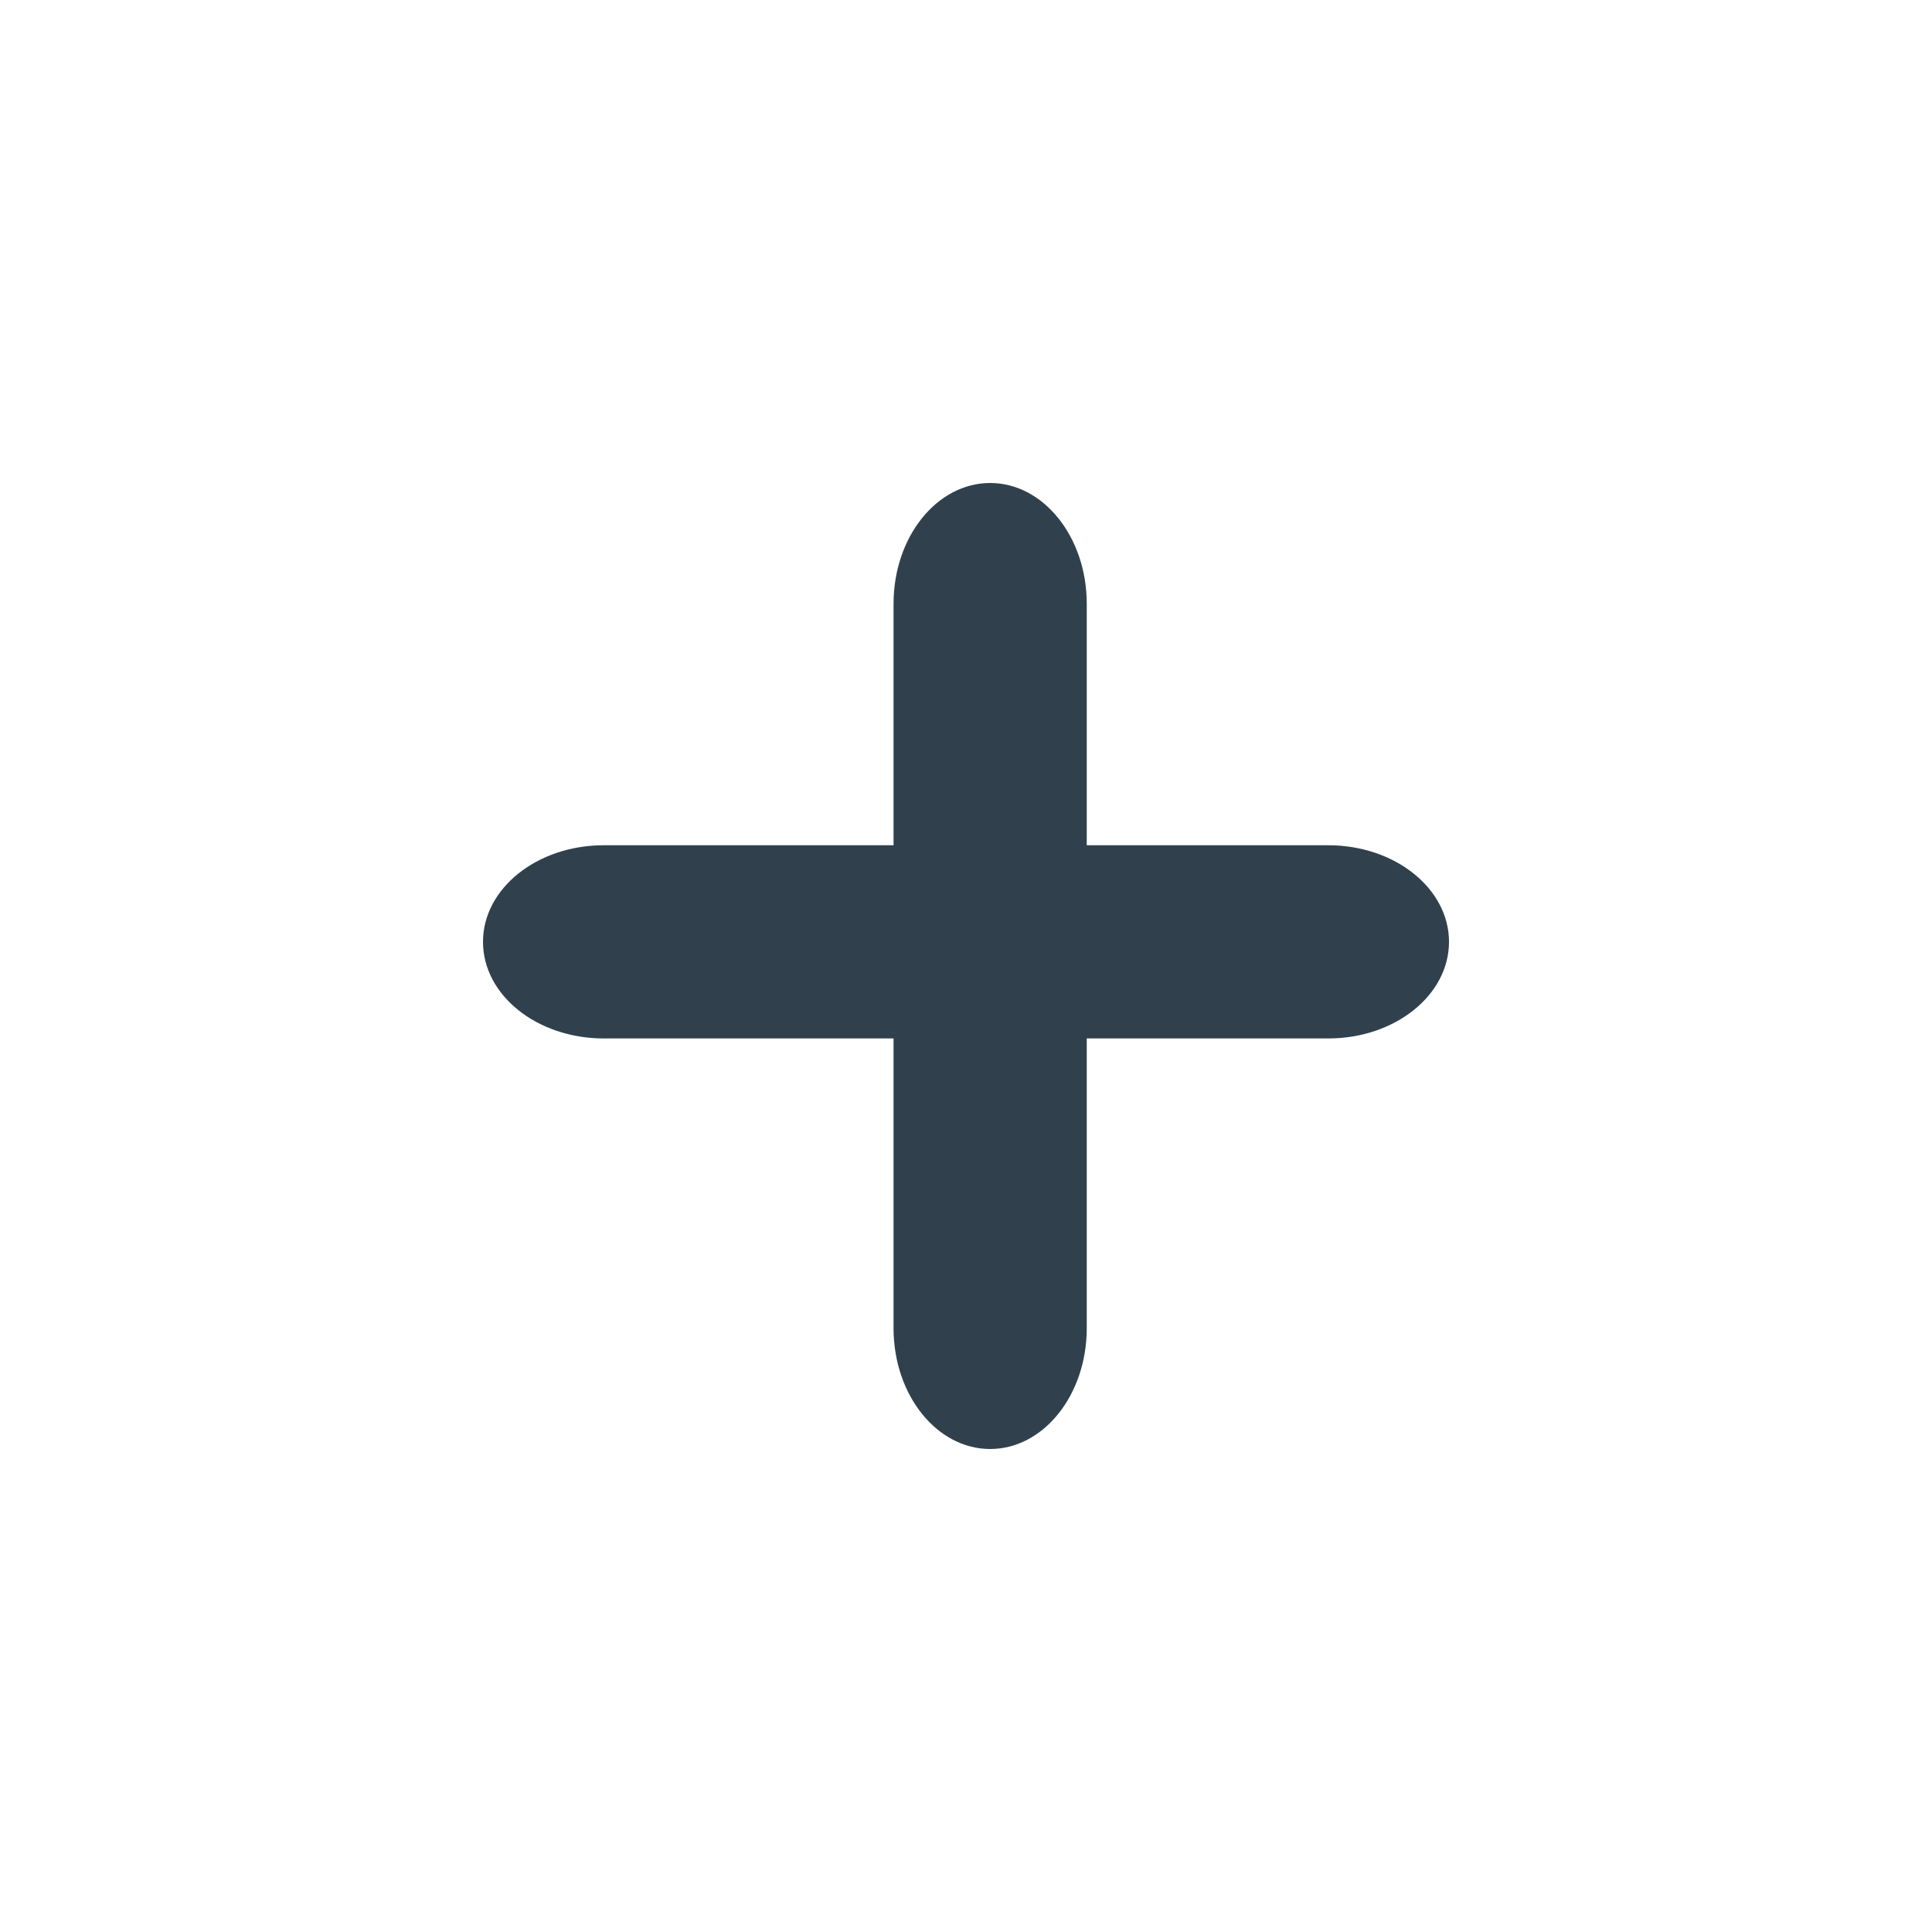
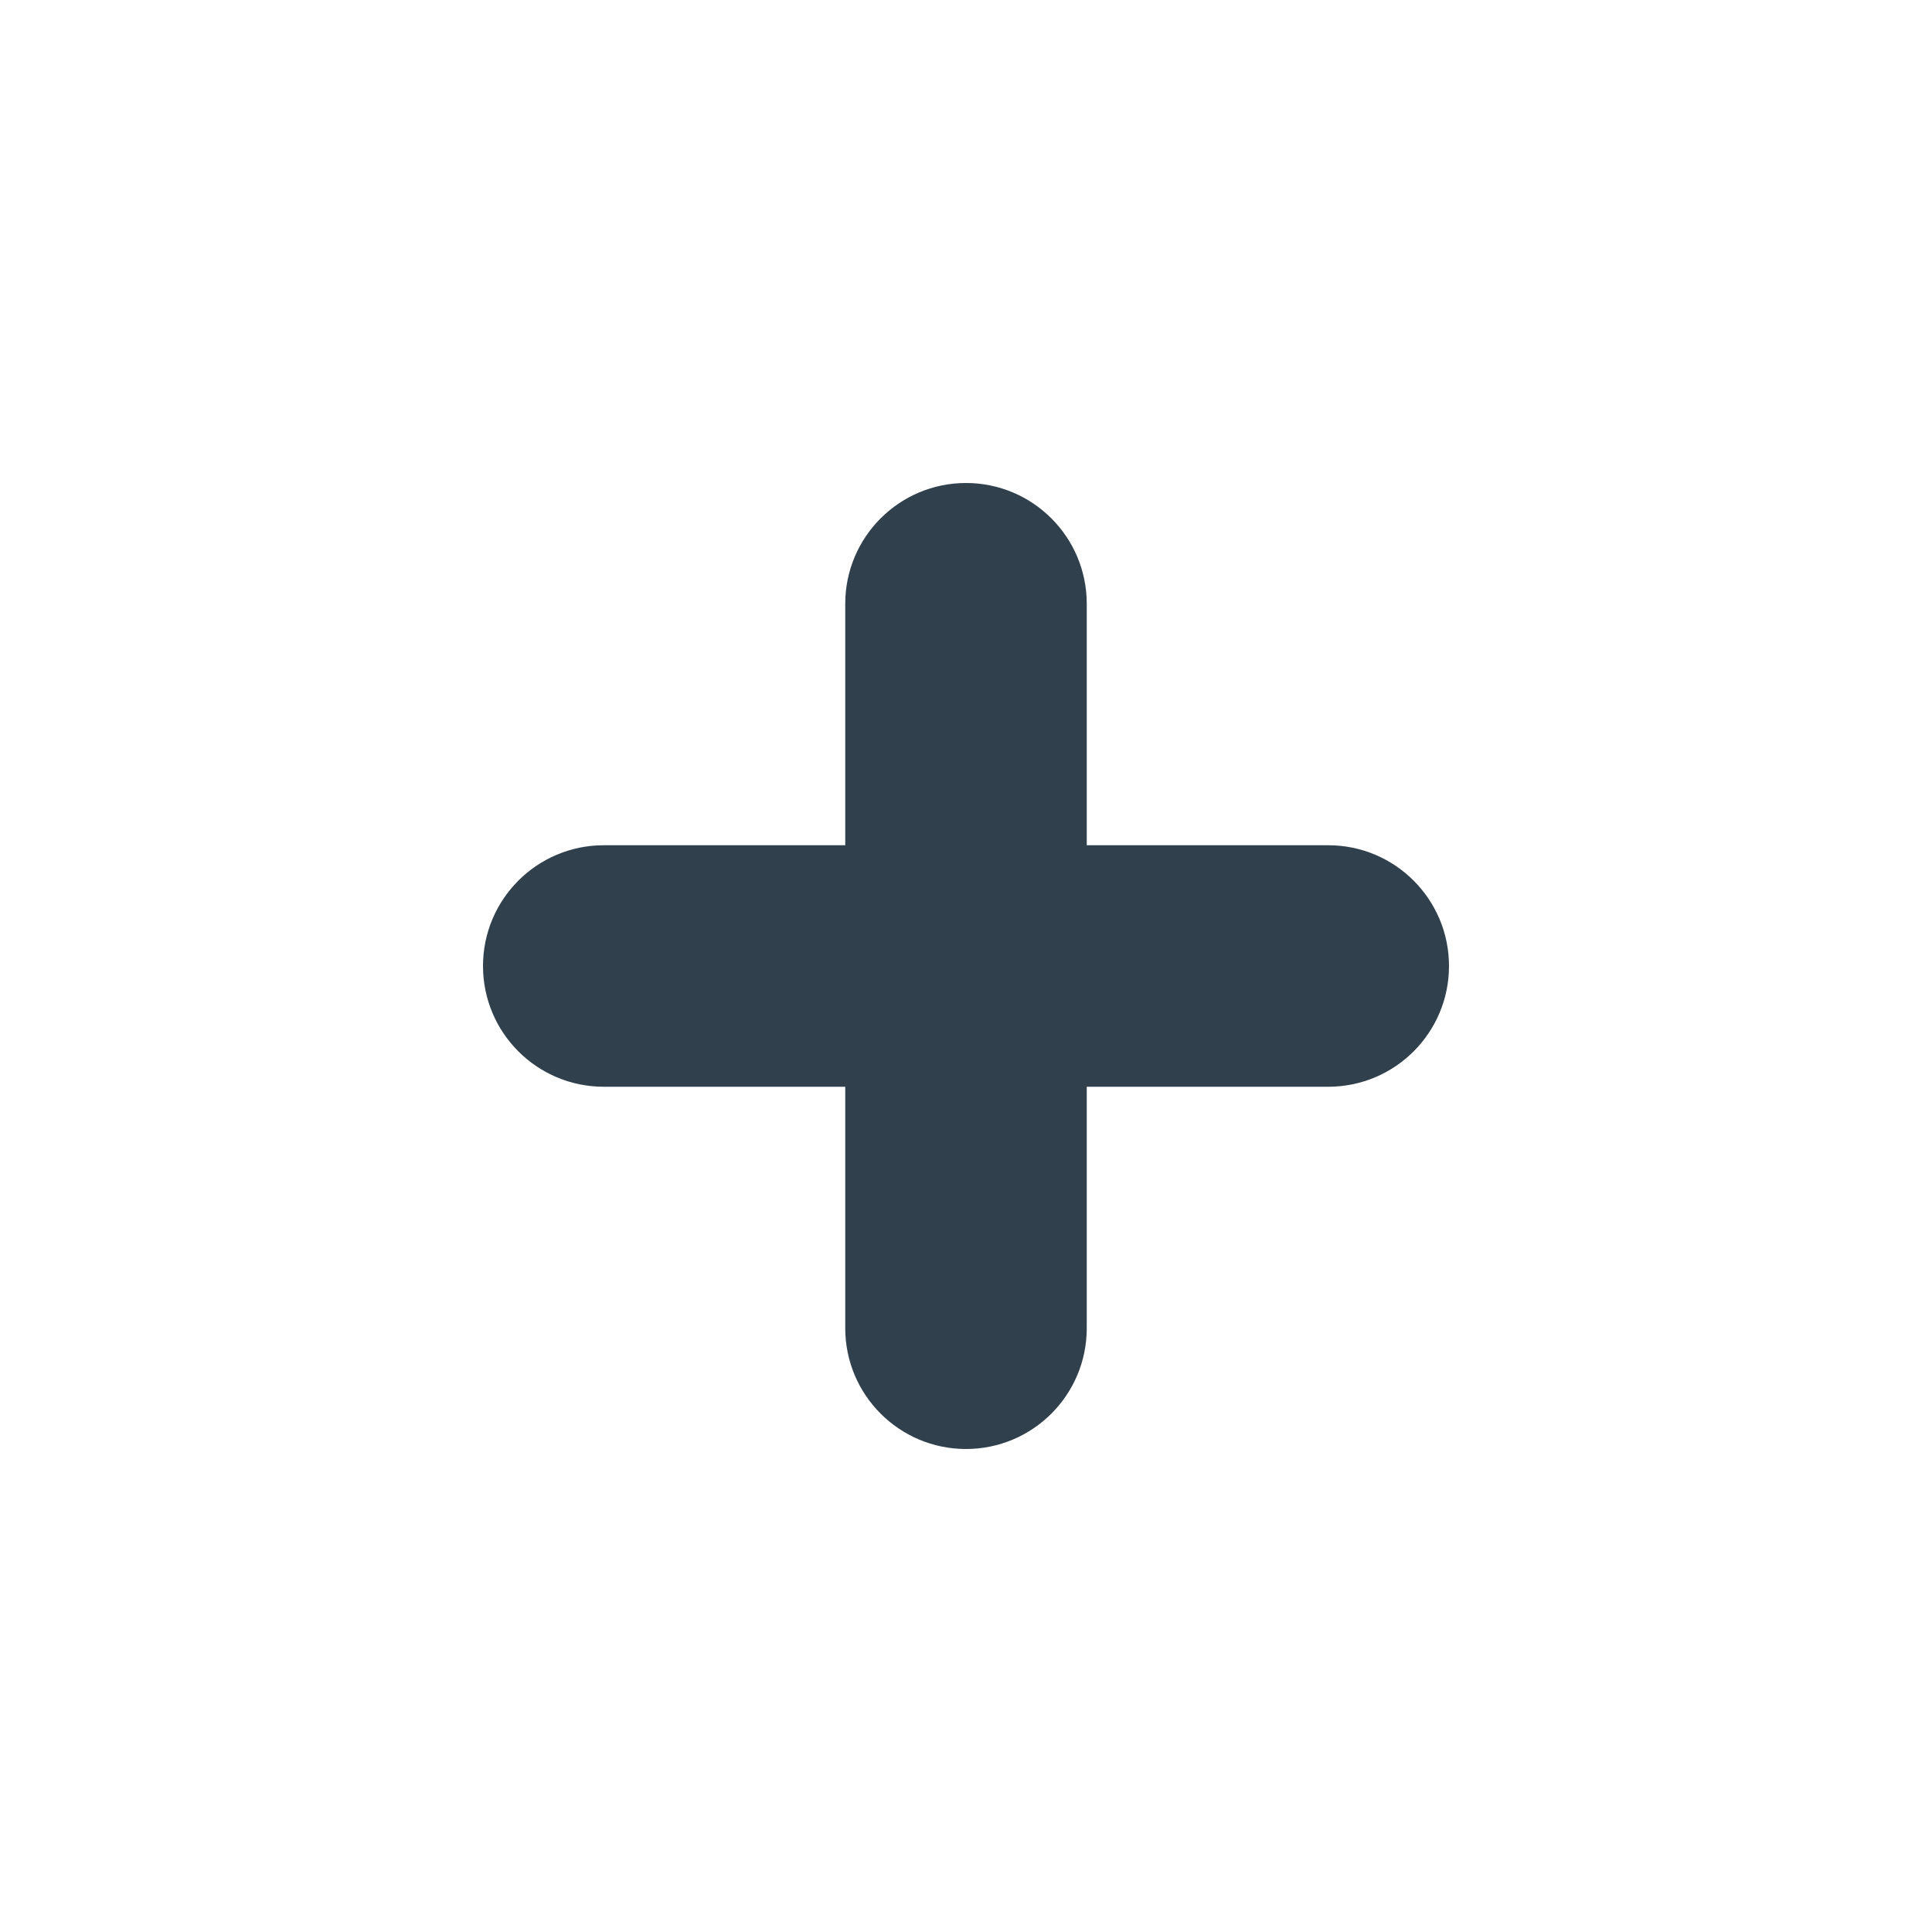
<svg xmlns="http://www.w3.org/2000/svg" width="40" height="40" viewBox="0 0 40 40" fill="none">
-   <rect x="10" y="17.5" width="20" height="4" rx="2.5" fill="#30414D" />
-   <rect x="22.5" y="10" width="20" height="4" rx="2.5" transform="rotate(90 22.5 10)" fill="#30414D" />
+   <rect x="10" y="17.5" width="20" height="5" rx="2.5" fill="#30414D" />
+   <rect x="22.5" y="10" width="20" height="5" rx="2.5" transform="rotate(90 22.5 10)" fill="#30414D" />
</svg>
